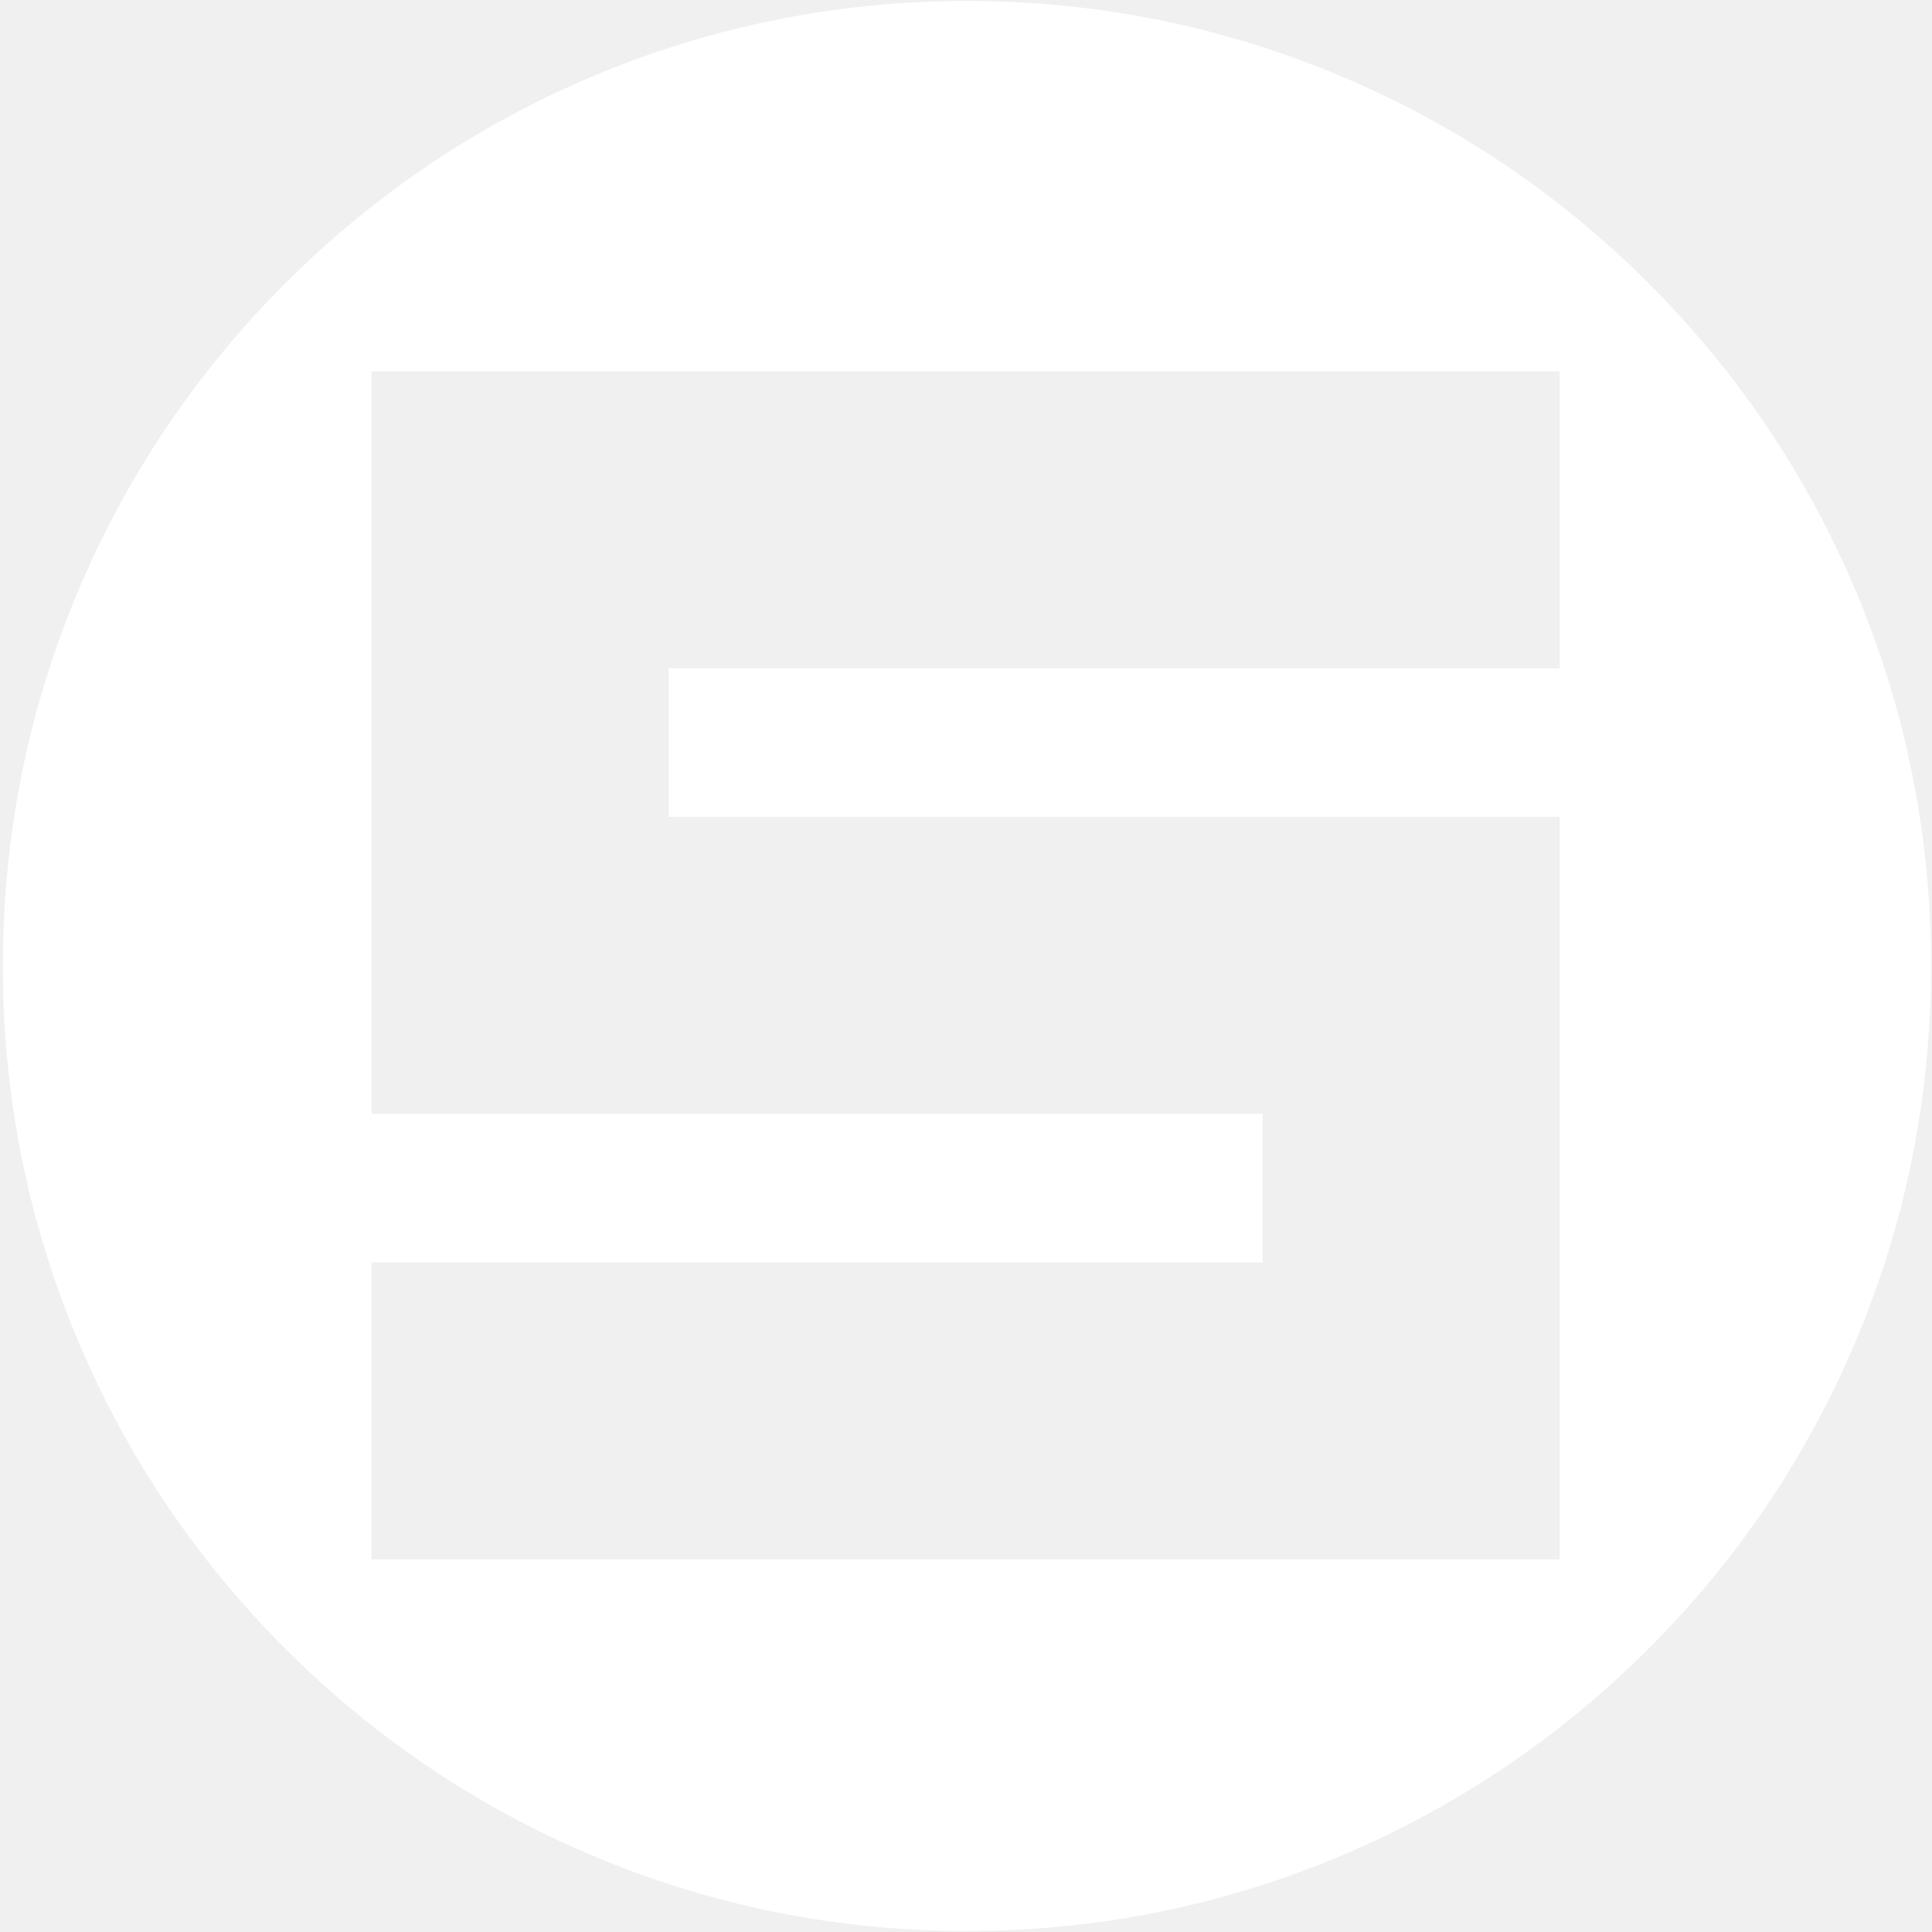
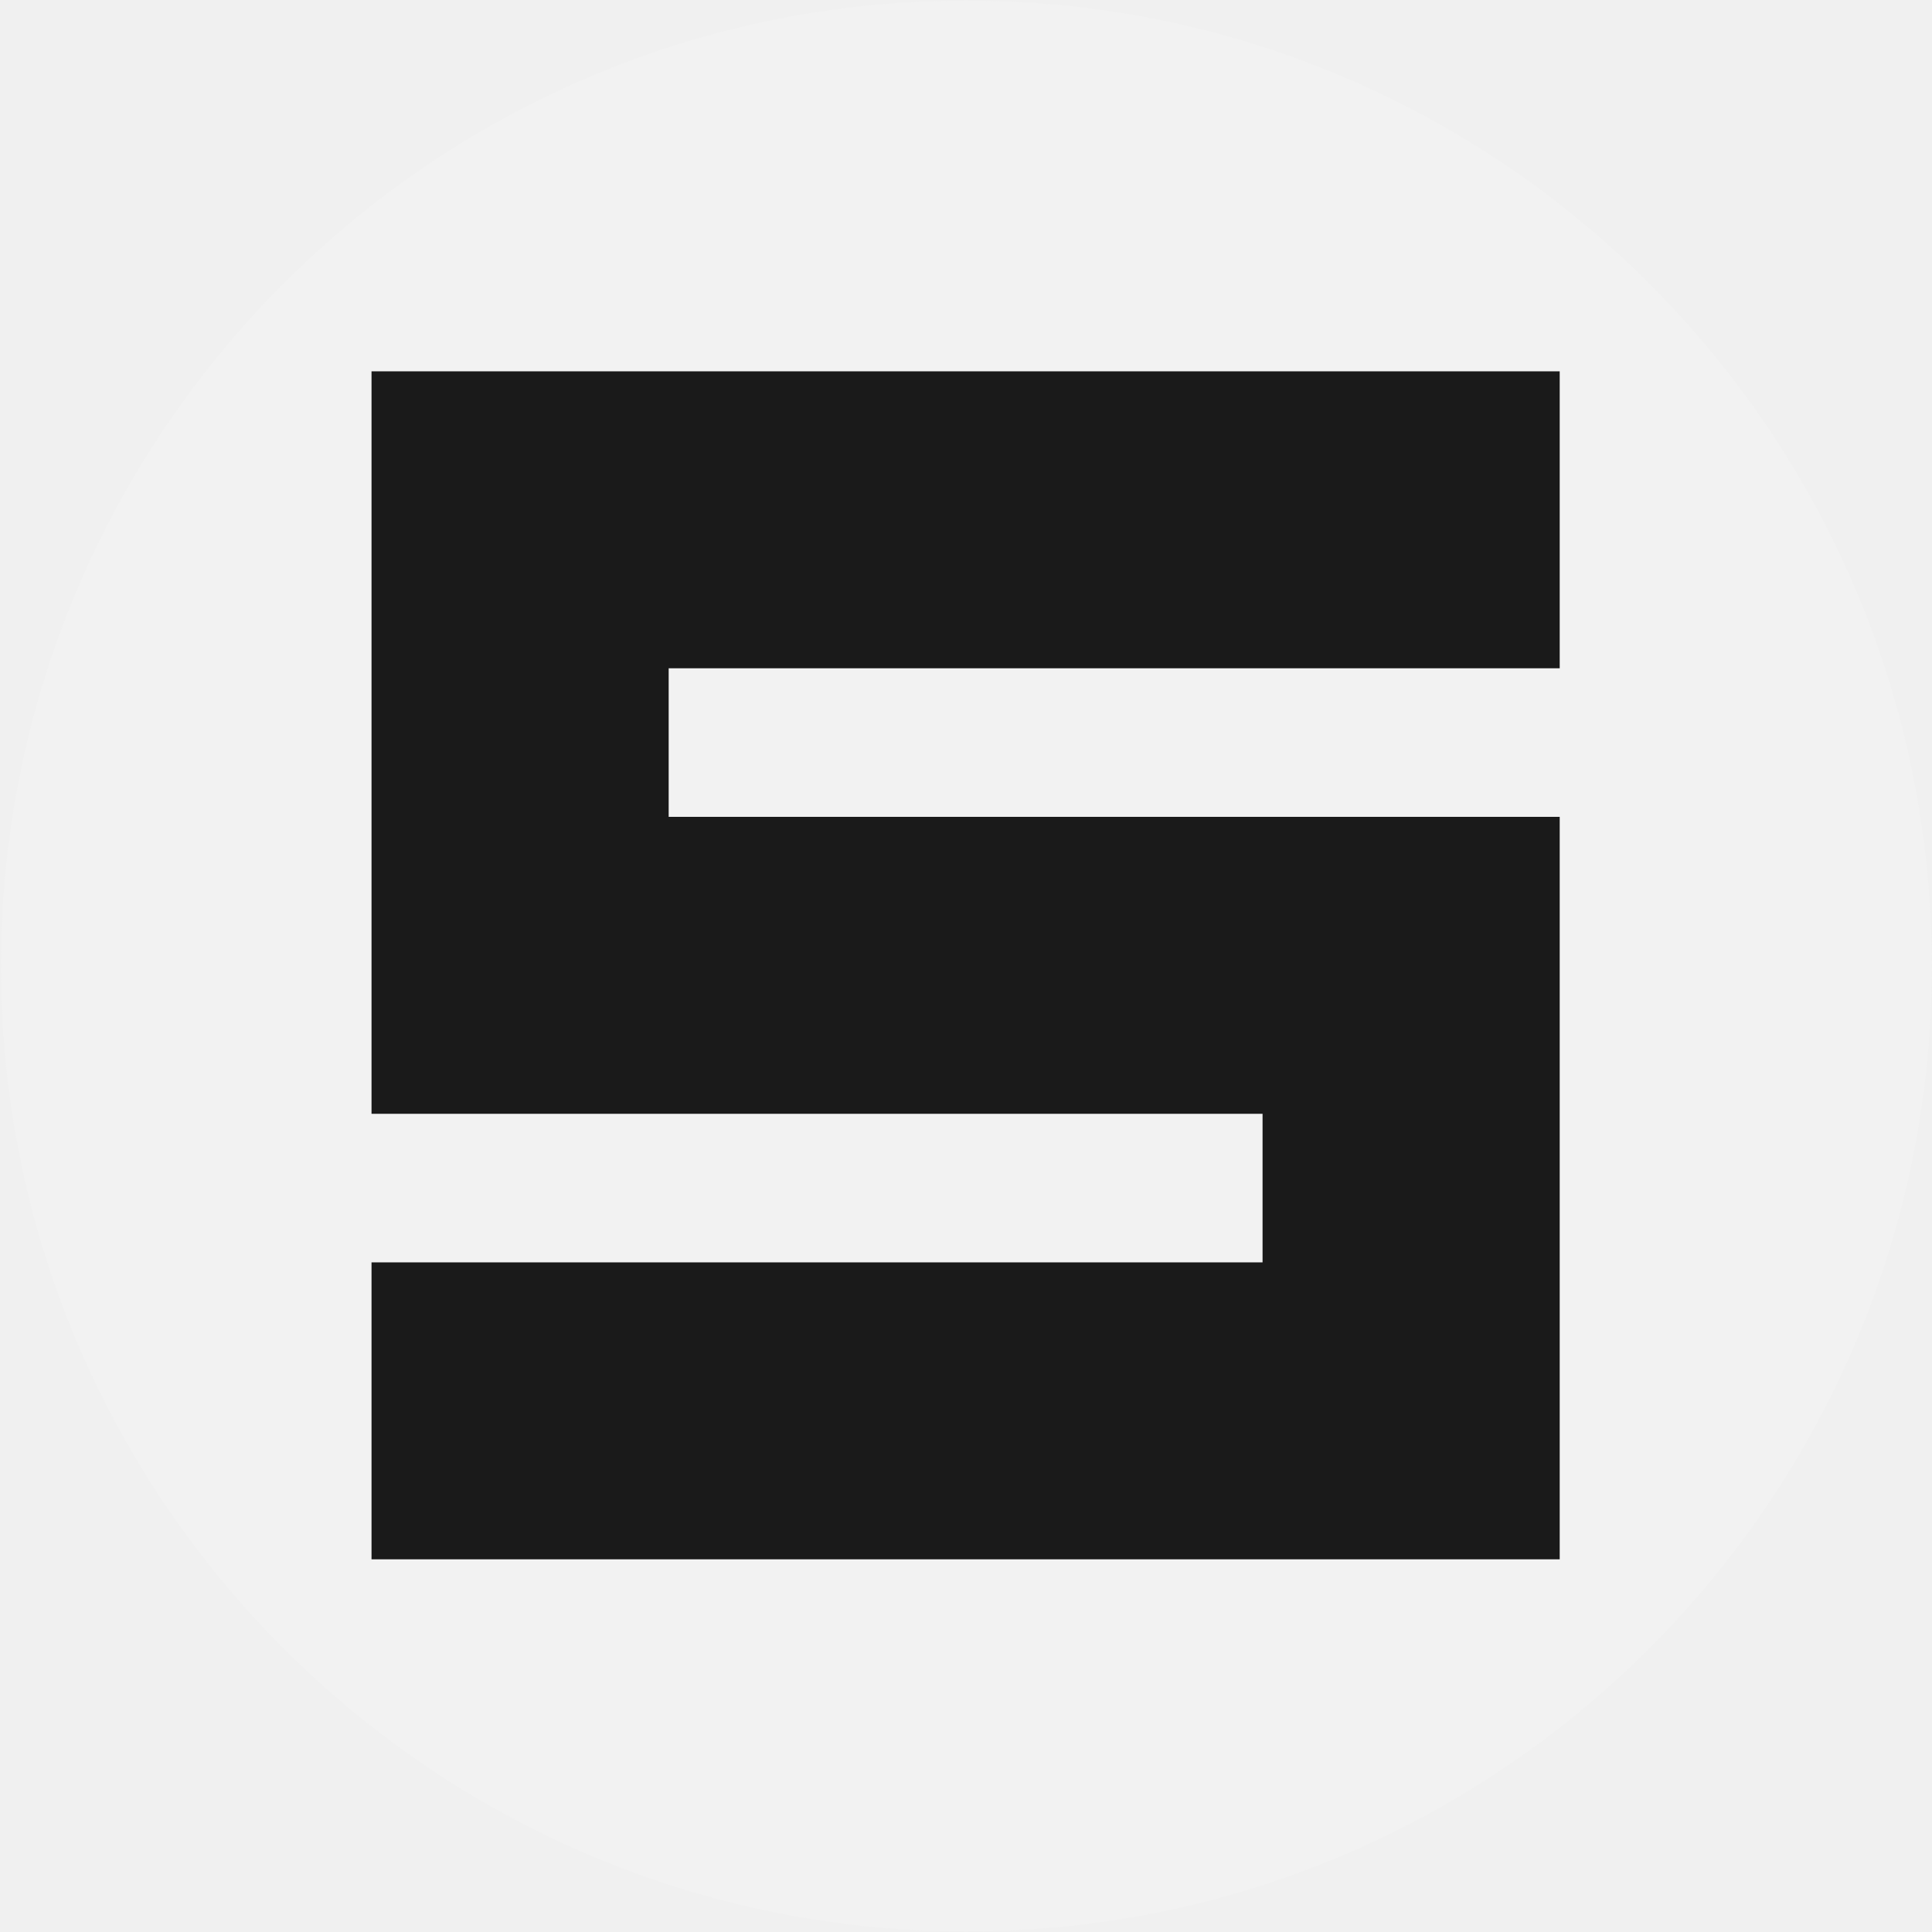
<svg xmlns="http://www.w3.org/2000/svg" viewBox="0 0 1000 1000">
-   <style>.ic{fill:#fff}@media(prefers-color-scheme:light){.ic{fill:#000}}</style>
-   <path class="ic" fill-rule="evenodd" d="M500.5,999.5c-67.36,0-132.71-13.19-194.23-39.21-59.42-25.13-112.79-61.11-158.61-106.94-45.83-45.83-81.81-99.19-106.94-158.61C14.69,633.21,1.5,567.87,1.5,500.5v-1c0-67.36,13.19-132.71,39.21-194.23,25.13-59.42,61.11-112.79,106.94-158.61,45.83-45.83,99.19-81.81,158.61-106.94C367.79,13.69,433.13.5,500.5.5s132.71,13.19,194.23,39.21c59.42,25.13,112.79,61.11,158.61,106.94,45.83,45.83,81.81,99.19,106.94,158.61,26.02,61.52,39.21,126.87,39.21,194.23v1c0,67.36-13.19,132.71-39.21,194.23-25.13,59.42-61.11,112.79-106.94,158.61-45.83,45.83-99.19,81.81-158.61,106.94-61.52,26.02-126.87,39.21-194.23,39.21Z M192.32,807.14 807.29,807.14 807.29,422.79 346.07,422.79 346.07,345.92 807.29,345.92 807.29,192.18 192.32,192.18 192.32,576.53 653.55,576.53 653.55,653.4 192.32,653.4 192.32,807.14Z" />
+   <style>.d{fill:#f2f2f2}.s{fill:#1a1a1a}@media(prefers-color-scheme:light){.d{fill:#1a1a1a}.s{fill:#f2f2f2}}</style>
+   <circle class="d" cx="500.2" cy="500" r="499.7" />
+   <path class="s" fill-rule="evenodd" d="M192.3 807.1h615V422.8H346.1v-76.9h461.2V192.2h-615v384.3h461.2v76.9H192.3z" />
</svg>
